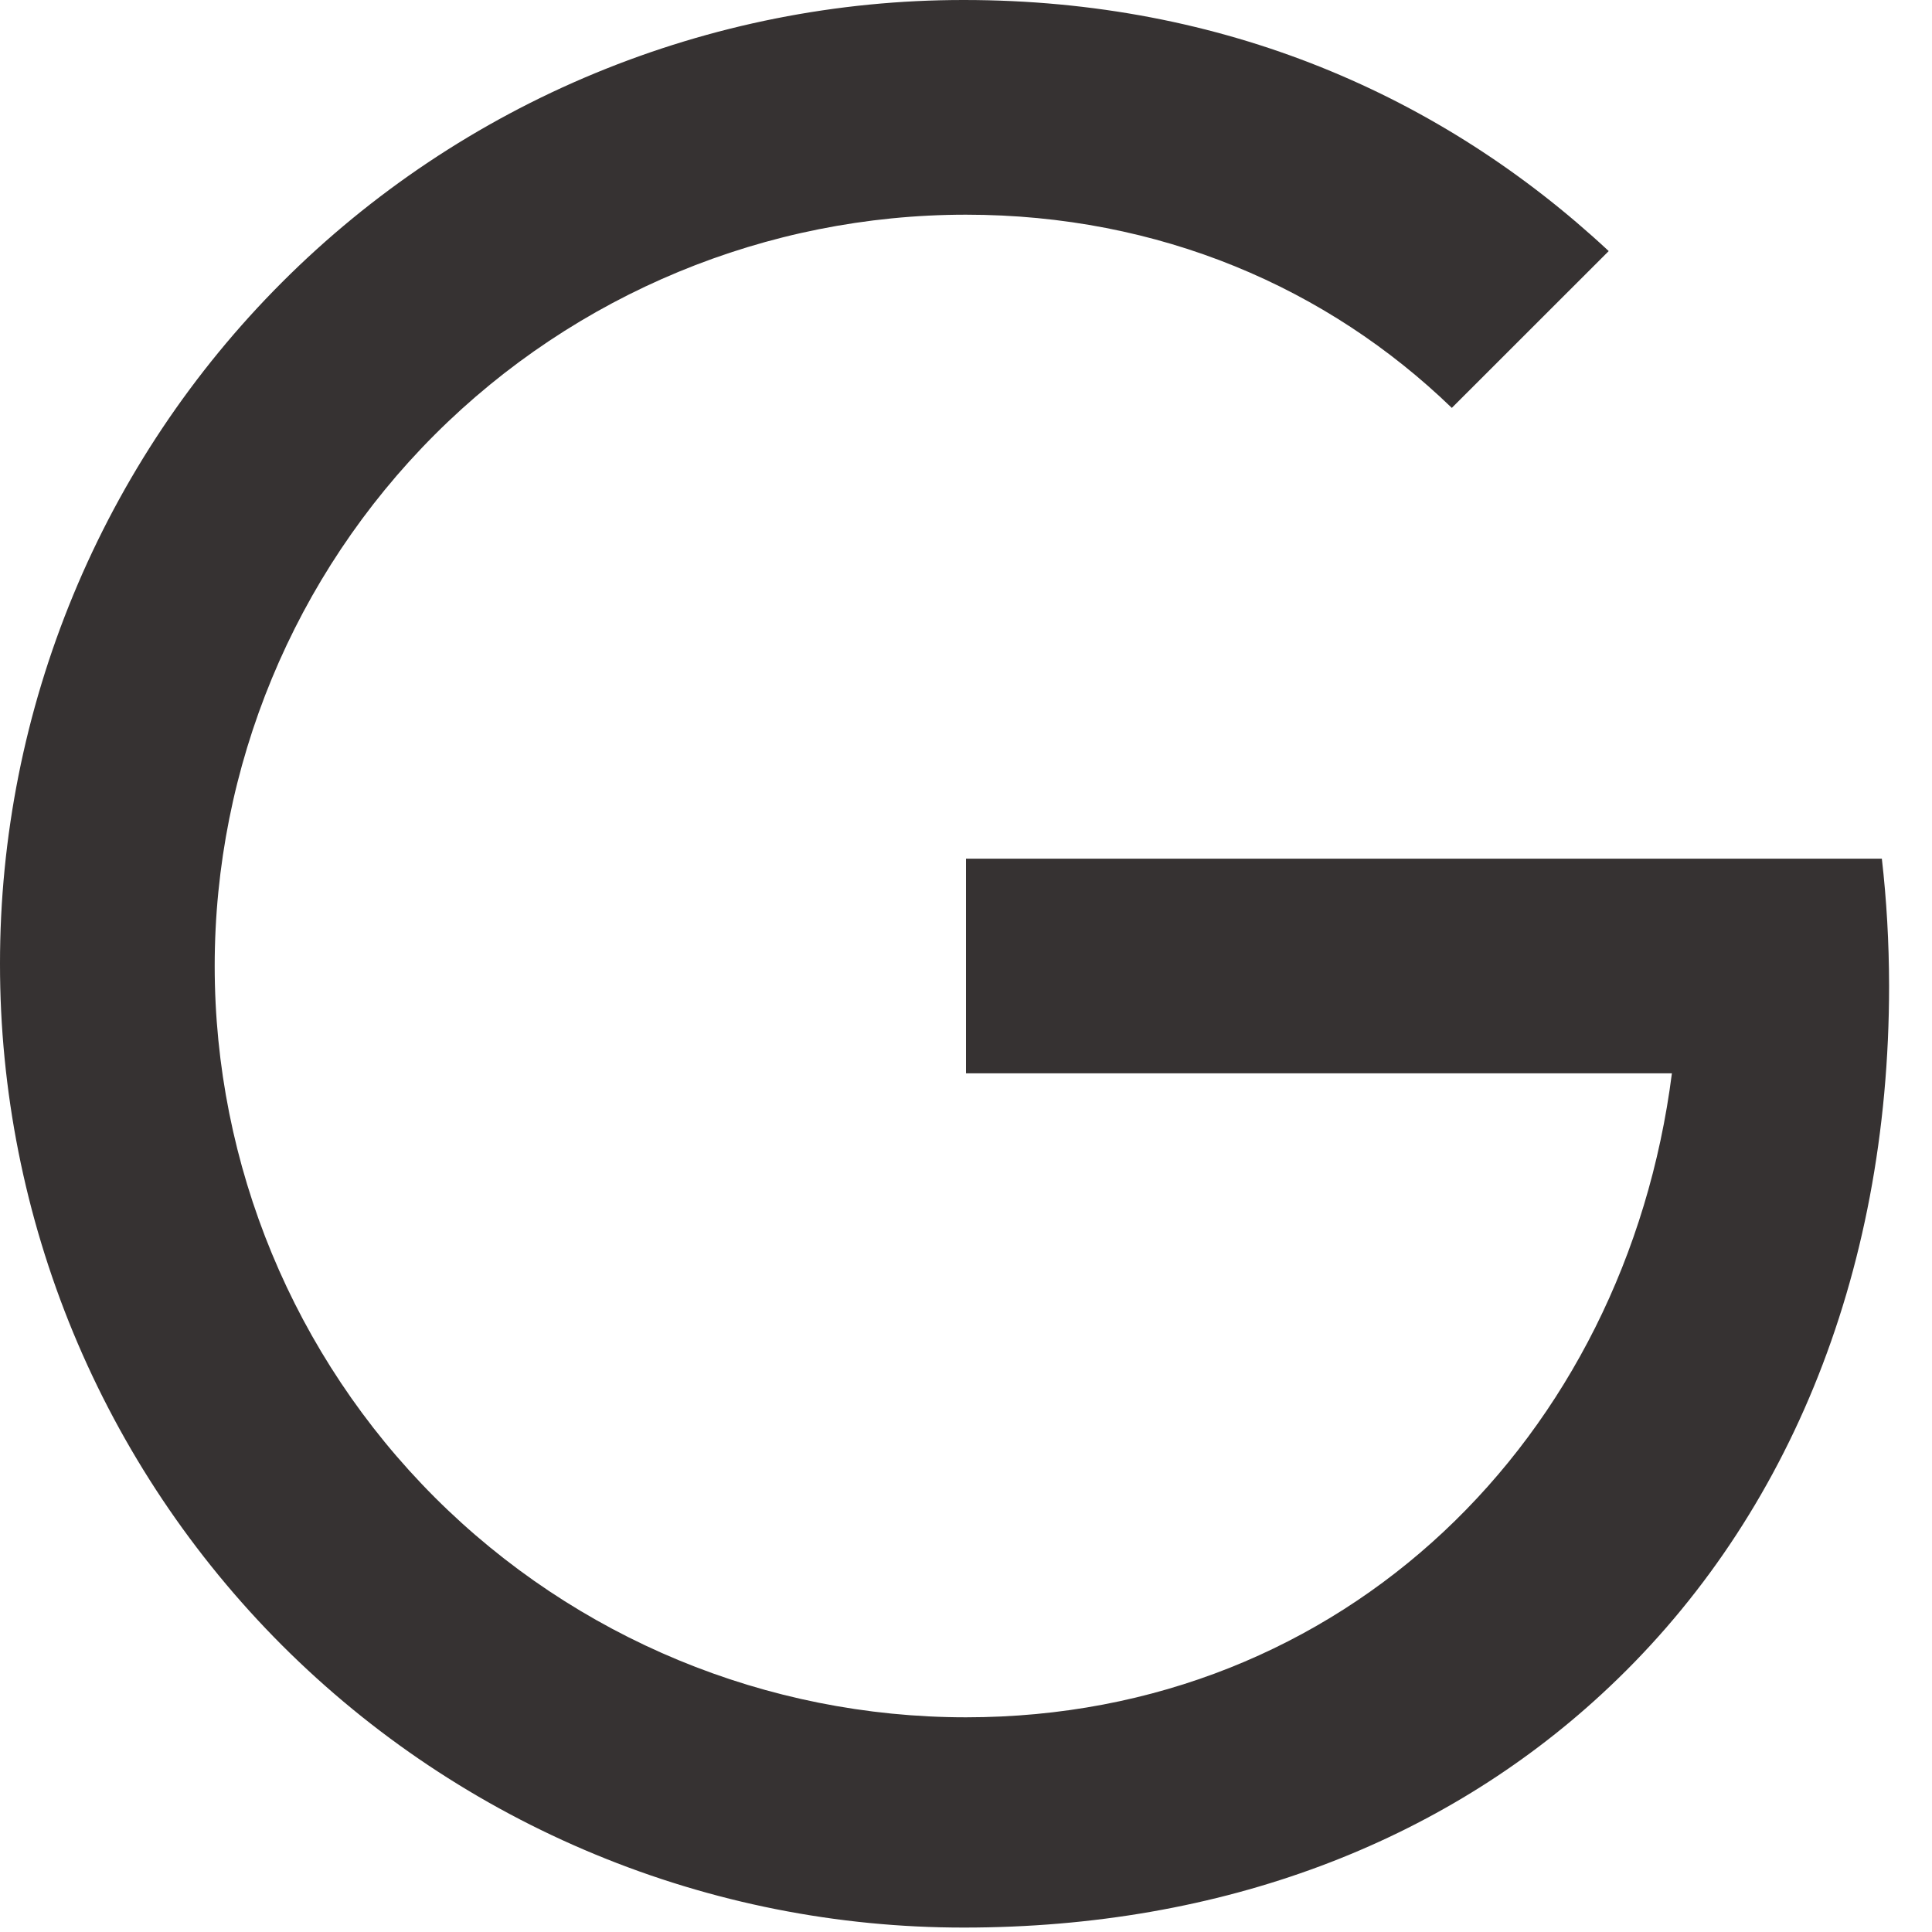
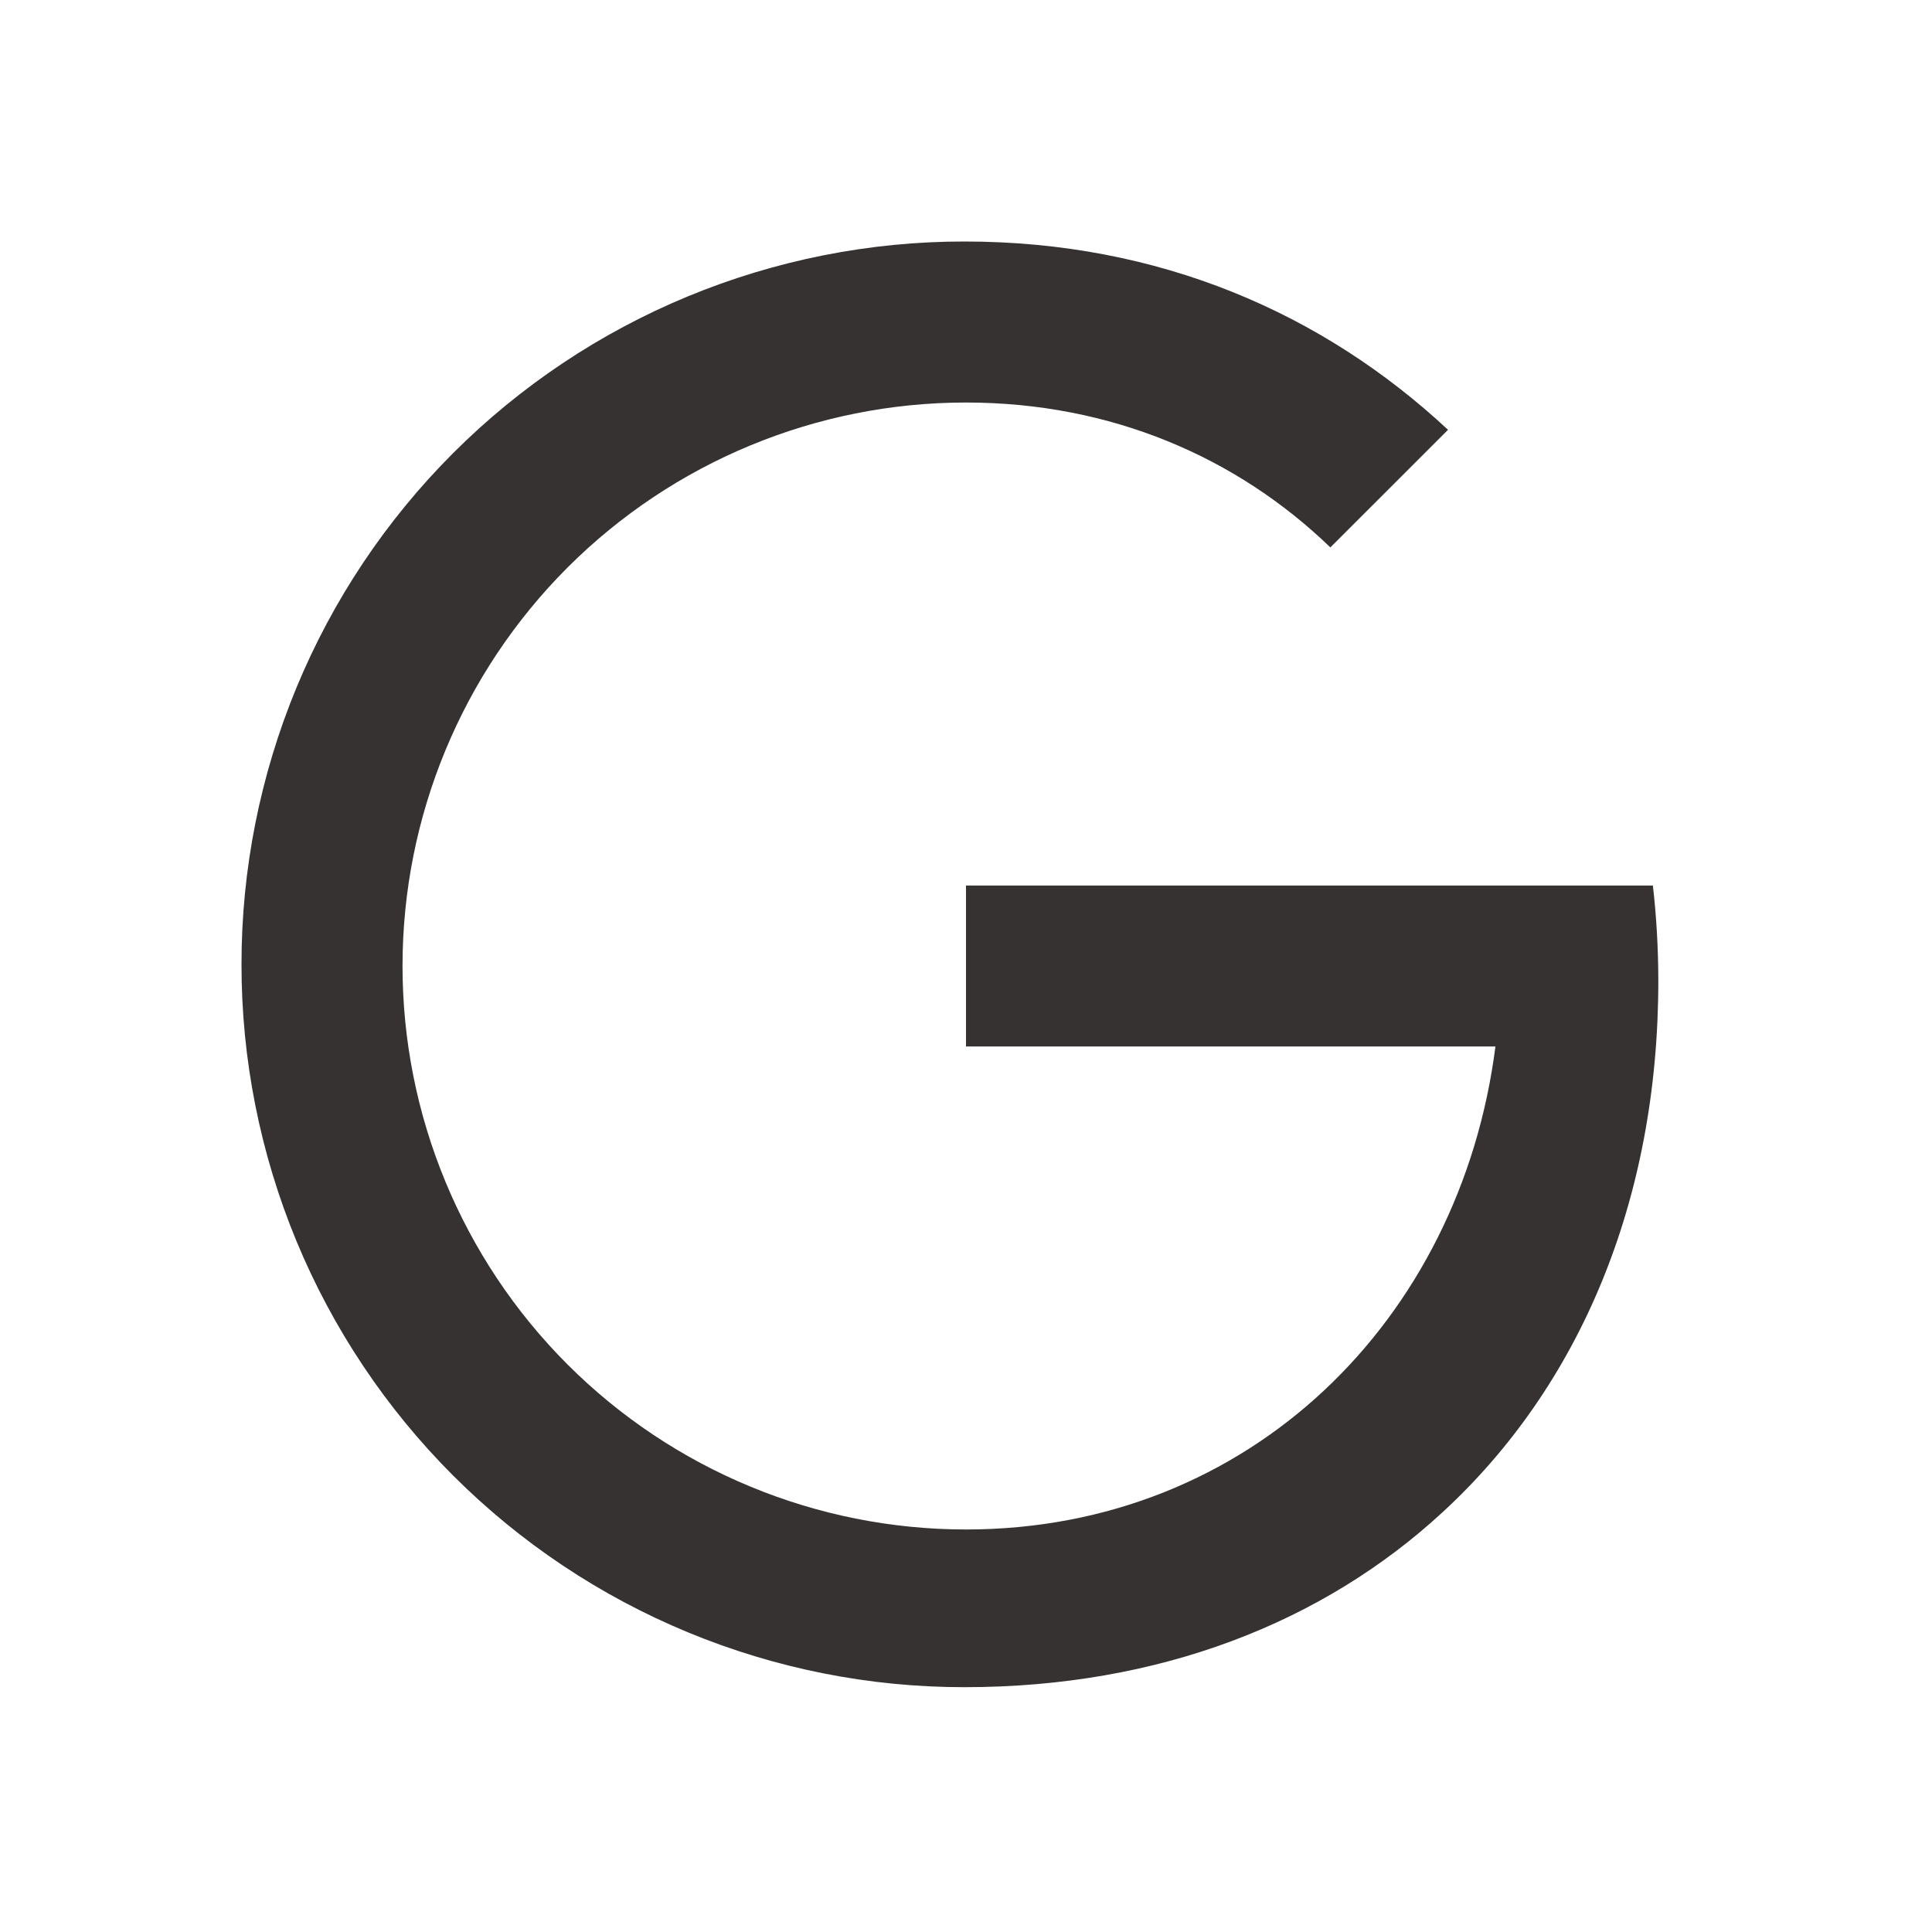
- <svg xmlns="http://www.w3.org/2000/svg" width="24" height="24" viewBox="0 0 24 24" fill="none">
-   <path d="M12 10.667H23.377C23.436 11.18 23.466 11.707 23.467 12.245C23.467 15.891 22.16 18.96 19.896 21.045C17.916 22.873 15.205 23.945 11.973 23.945C10.401 23.946 8.844 23.637 7.391 23.035C5.938 22.434 4.618 21.552 3.506 20.441C2.394 19.329 1.512 18.009 0.91 16.556C0.309 15.103 -0.001 13.546 1.18899e-06 11.973C-0.001 10.401 0.309 8.844 0.91 7.391C1.511 5.938 2.393 4.617 3.505 3.505C4.617 2.393 5.938 1.511 7.391 0.91C8.844 0.309 10.401 -0.001 11.973 1.18899e-06C15.2 1.18899e-06 17.911 1.187 19.984 3.119L18.035 5.067C16.491 3.575 14.404 2.667 12 2.667C9.525 2.667 7.151 3.65 5.4 5.4C3.65 7.151 2.667 9.525 2.667 12C2.667 14.475 3.65 16.849 5.4 18.6C7.151 20.35 9.525 21.333 12 21.333C16.703 21.333 20.192 17.856 20.769 13.333H12V10.667Z" fill="#363232" />
+ <svg xmlns="http://www.w3.org/2000/svg" width="32" height="32" viewBox="0 0 32 32" fill="none">
+   <path d="M16 14.667H27.377C27.436 15.18 27.466 15.707 27.467 16.245C27.467 19.891 26.16 22.96 23.896 25.045C21.916 26.873 19.205 27.945 15.973 27.945C14.401 27.946 12.844 27.637 11.391 27.035C9.938 26.434 8.618 25.552 7.506 24.441C6.394 23.329 5.512 22.009 4.91 20.556C4.309 19.103 3.999 17.546 4 15.973C3.999 14.401 4.309 12.844 4.91 11.39C5.511 9.938 6.393 8.617 7.505 7.505C8.617 6.393 9.938 5.511 11.39 4.91C12.844 4.309 14.401 3.999 15.973 4C19.2 4 21.911 5.187 23.984 7.119L22.035 9.067C20.491 7.575 18.404 6.667 16 6.667C13.525 6.667 11.151 7.65 9.4 9.4C7.65 11.151 6.667 13.525 6.667 16C6.667 18.475 7.65 20.849 9.4 22.6C11.151 24.35 13.525 25.333 16 25.333C20.703 25.333 24.192 21.856 24.769 17.333H16V14.667Z" fill="#363232" />
</svg>
